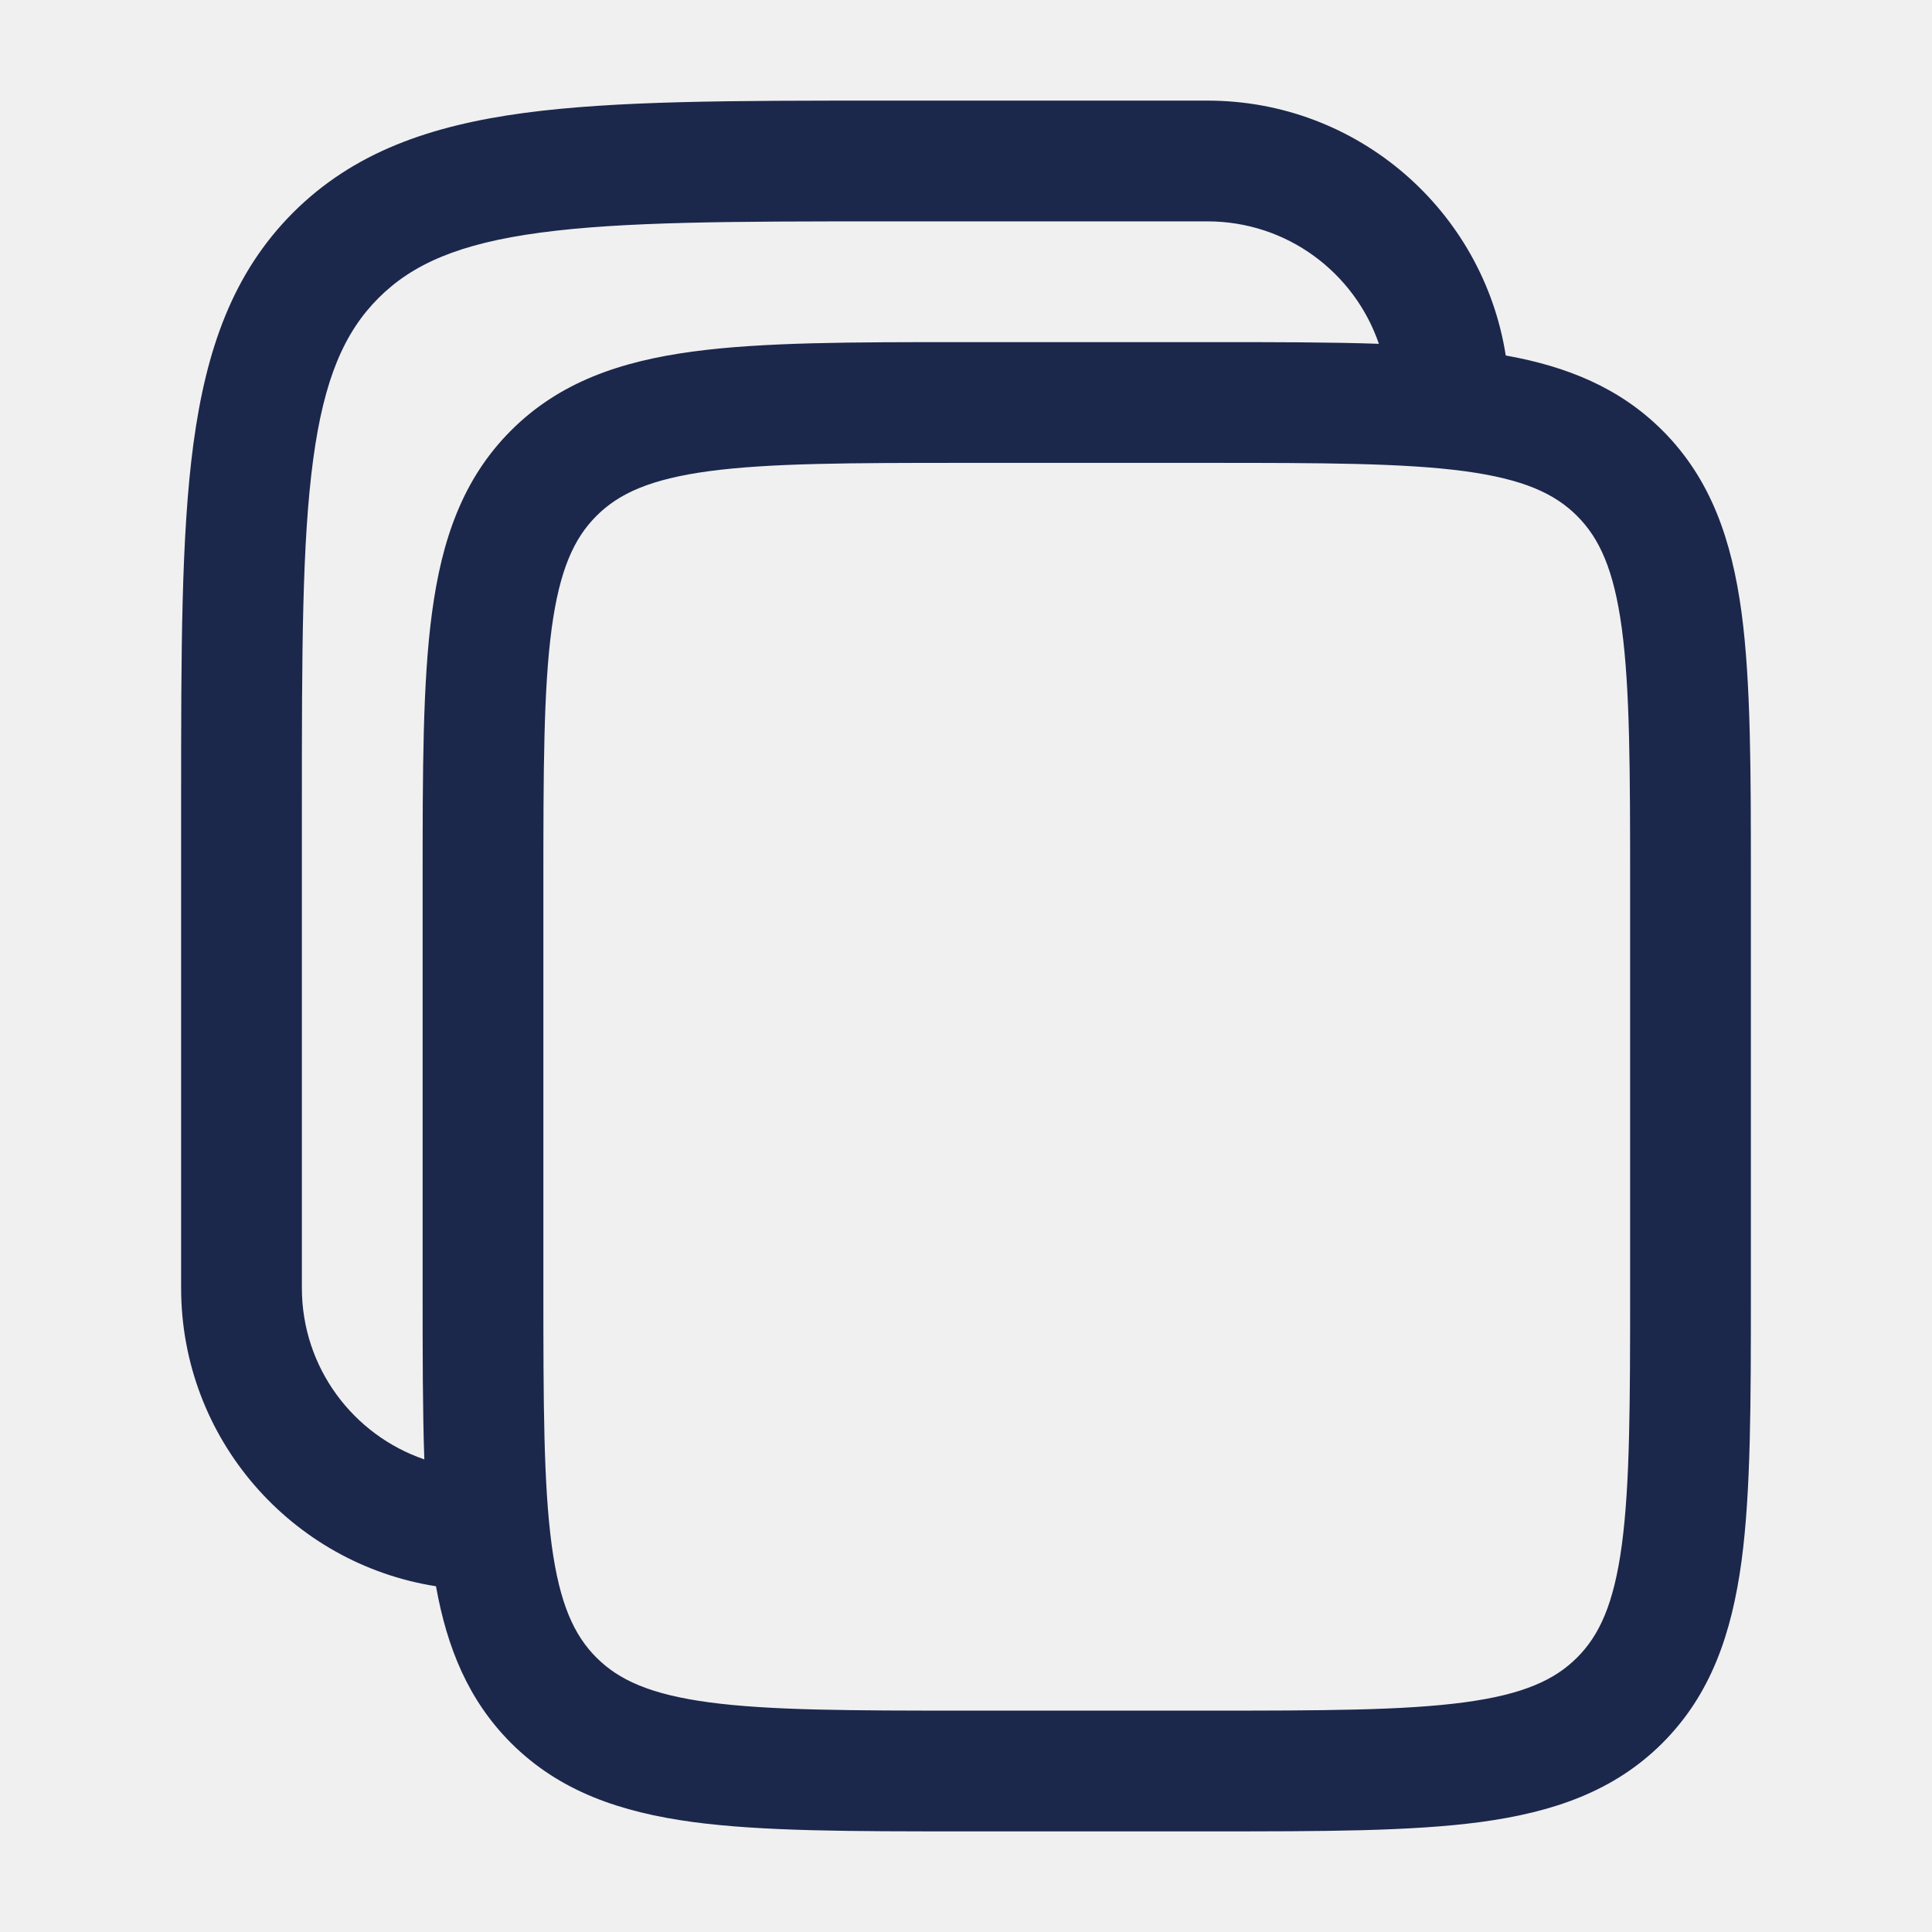
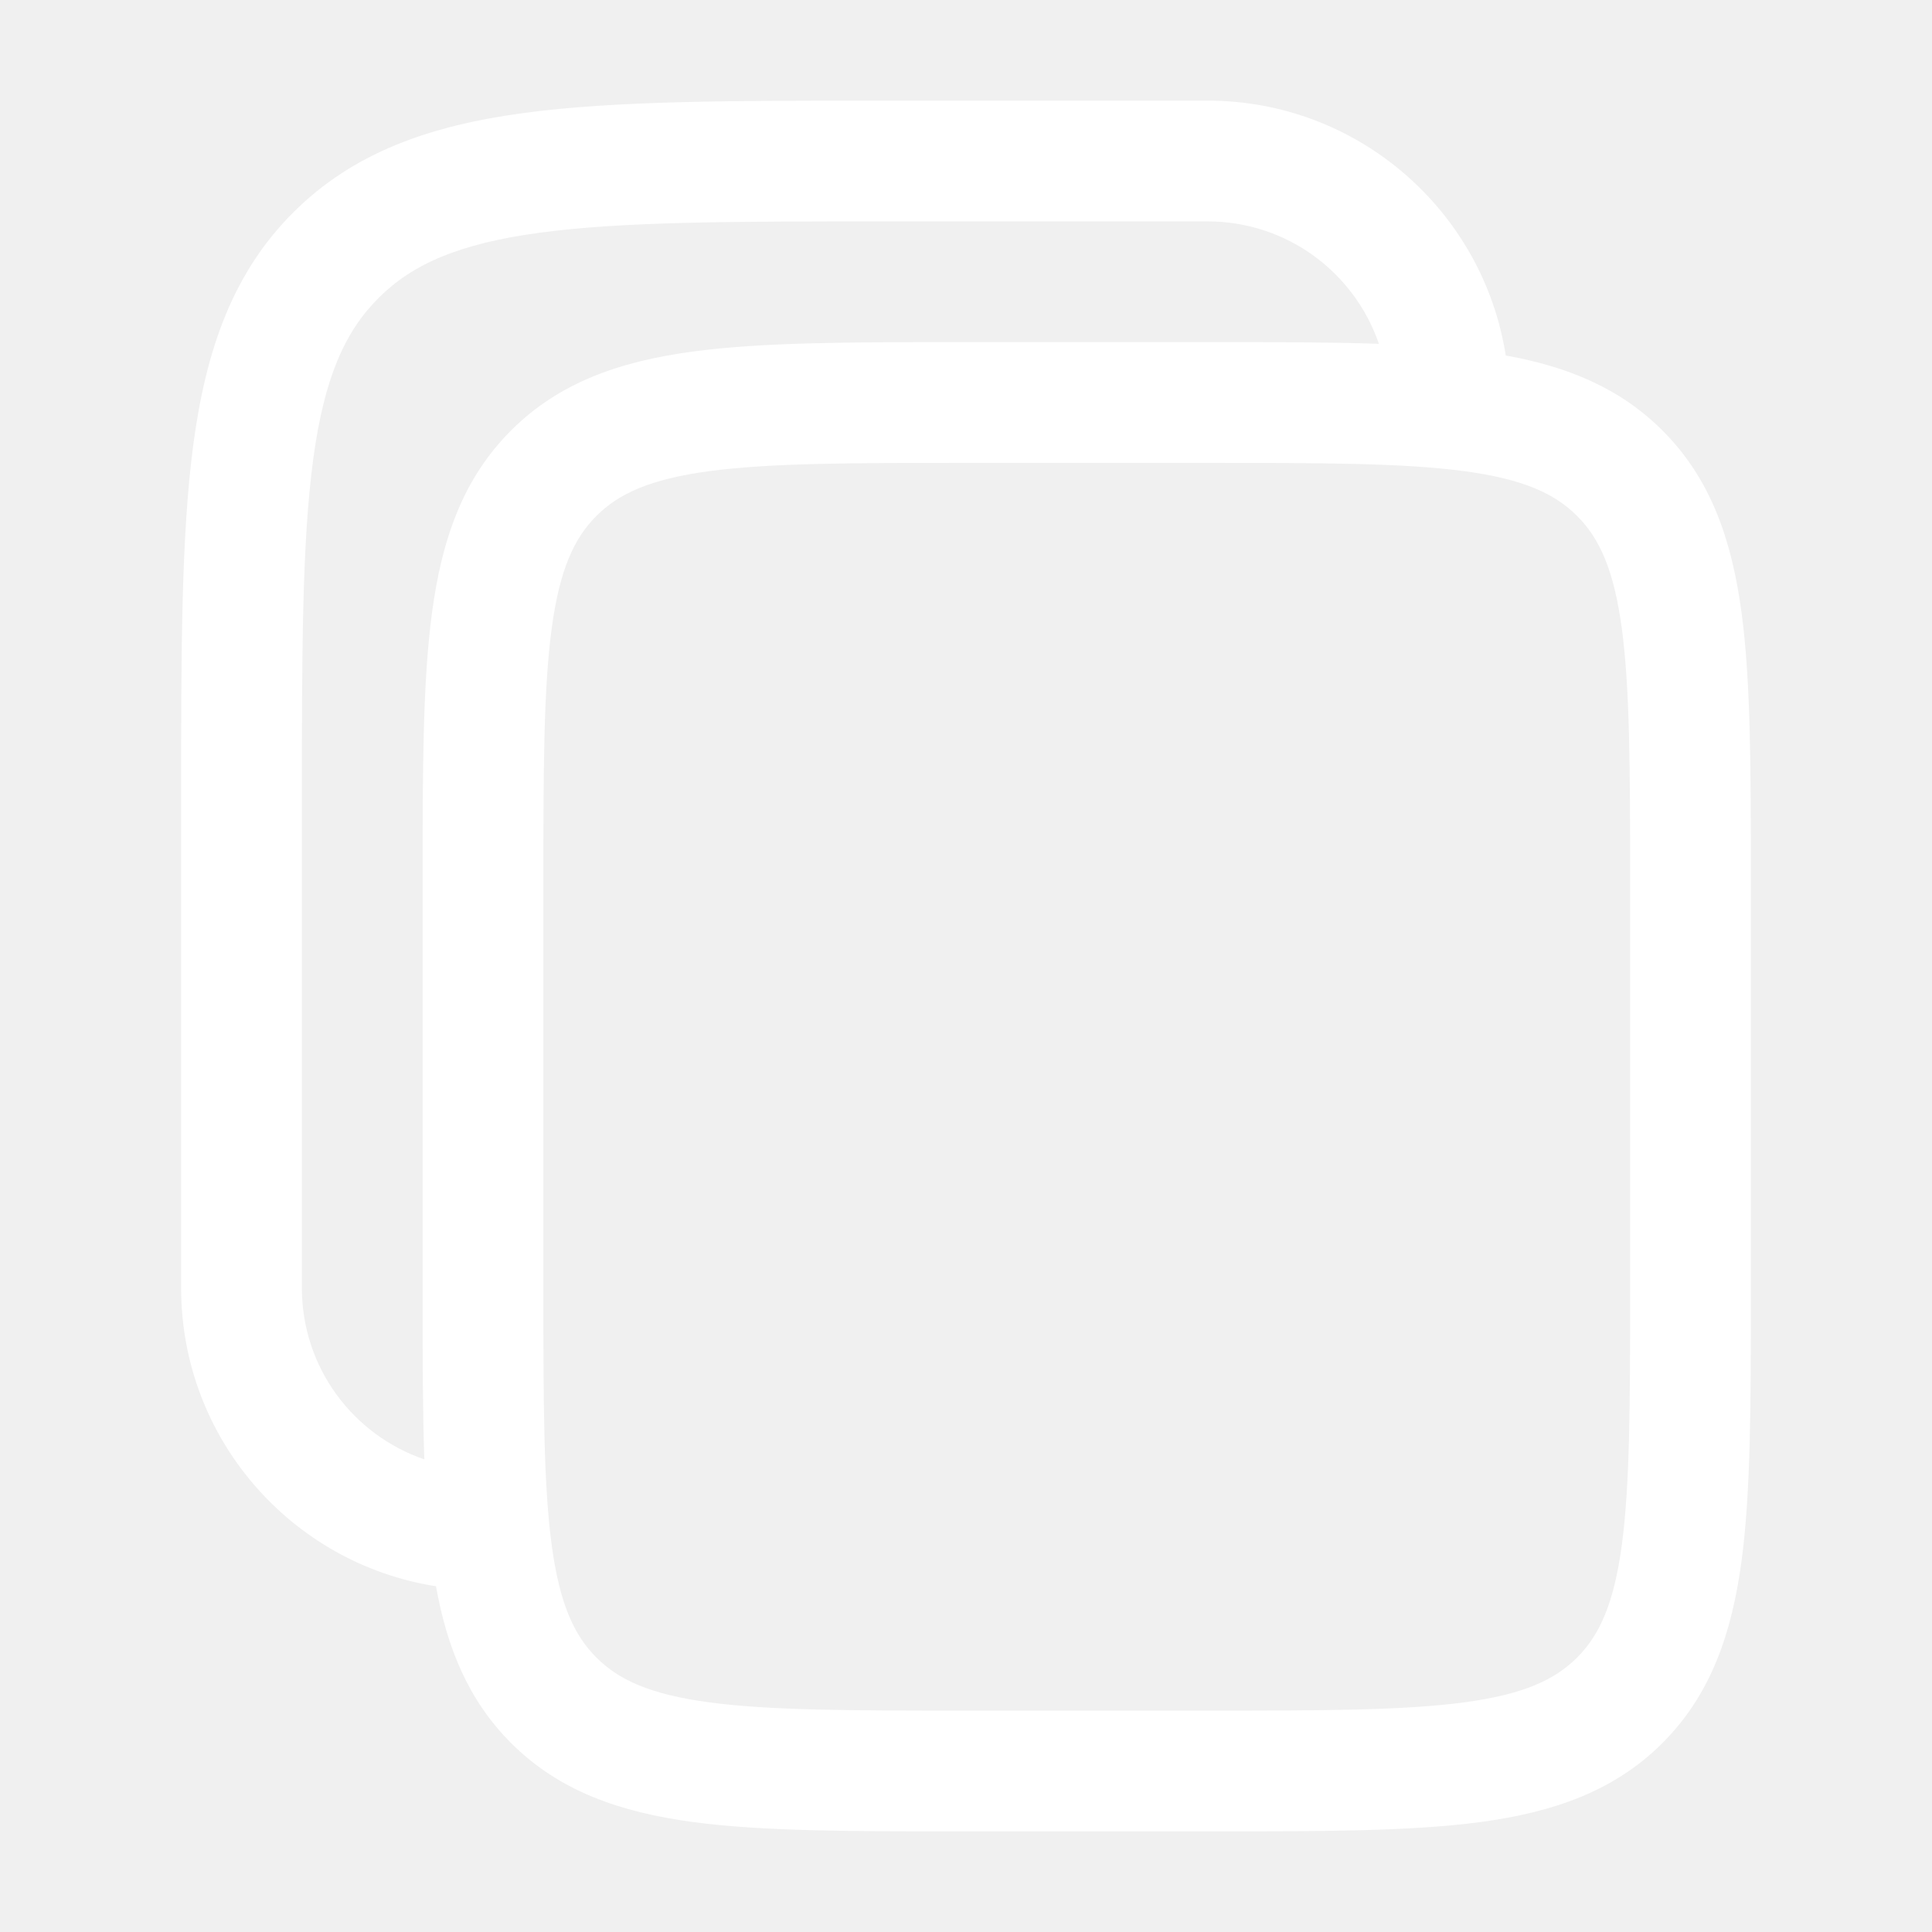
- <svg xmlns="http://www.w3.org/2000/svg" width="800px" height="800px" viewBox="0 0 24 24" fill="none">
-   <path fill-rule="evenodd" clip-rule="evenodd" d="M15 1.25H10.944C9.106 1.25 7.65 1.25 6.511 1.403C5.339 1.561 4.39 1.893 3.641 2.641C2.893 3.39 2.561 4.339 2.403 5.511C2.25 6.65 2.25 8.106 2.25 9.944V16C2.25 17.872 3.622 19.424 5.416 19.705C5.553 20.469 5.818 21.121 6.348 21.652C6.95 22.254 7.708 22.512 8.608 22.634C9.475 22.75 10.578 22.75 11.945 22.75H15.055C16.422 22.75 17.525 22.75 18.392 22.634C19.292 22.512 20.05 22.254 20.652 21.652C21.254 21.05 21.512 20.292 21.634 19.392C21.75 18.525 21.75 17.422 21.75 16.055V10.945C21.75 9.578 21.75 8.475 21.634 7.608C21.512 6.708 21.254 5.95 20.652 5.348C20.121 4.818 19.469 4.553 18.705 4.416C18.424 2.622 16.872 1.25 15 1.25ZM17.129 4.271C16.826 3.386 15.988 2.75 15 2.75H11C9.093 2.75 7.739 2.752 6.711 2.89C5.705 3.025 5.125 3.279 4.702 3.702C4.279 4.125 4.025 4.705 3.89 5.711C3.752 6.739 3.75 8.093 3.75 10V16C3.75 16.988 4.386 17.826 5.271 18.129C5.25 17.519 5.25 16.83 5.25 16.055V10.945C5.25 9.578 5.25 8.475 5.367 7.608C5.488 6.708 5.746 5.95 6.348 5.348C6.95 4.746 7.708 4.488 8.608 4.367C9.475 4.25 10.578 4.25 11.945 4.25H15.055C15.83 4.25 16.519 4.25 17.129 4.271ZM7.409 6.409C7.686 6.132 8.074 5.952 8.808 5.853C9.563 5.752 10.565 5.75 12 5.75H15C16.435 5.75 17.436 5.752 18.192 5.853C18.926 5.952 19.314 6.132 19.591 6.409C19.868 6.686 20.048 7.074 20.147 7.808C20.248 8.563 20.25 9.565 20.25 11V16C20.25 17.435 20.248 18.436 20.147 19.192C20.048 19.926 19.868 20.314 19.591 20.591C19.314 20.868 18.926 21.048 18.192 21.147C17.436 21.248 16.435 21.25 15 21.25H12C10.565 21.25 9.563 21.248 8.808 21.147C8.074 21.048 7.686 20.868 7.409 20.591C7.132 20.314 6.952 19.926 6.853 19.192C6.752 18.436 6.75 17.435 6.75 16V11C6.75 9.565 6.752 8.563 6.853 7.808C6.952 7.074 7.132 6.686 7.409 6.409Z" fill="#1C274C" />
+ <svg xmlns="http://www.w3.org/2000/svg" width="24" height="24" viewBox="0 0 24 24" fill="none">
+   <path fill-rule="evenodd" clip-rule="evenodd" d="M15 1.25H10.944C9.106 1.25 7.65 1.25 6.511 1.403C5.339 1.561 4.39 1.893 3.641 2.641C2.893 3.39 2.561 4.339 2.403 5.511C2.25 6.65 2.25 8.106 2.25 9.944V16C2.25 17.872 3.622 19.424 5.416 19.705C5.553 20.469 5.818 21.121 6.348 21.652C6.95 22.254 7.708 22.512 8.608 22.634C9.475 22.75 10.578 22.75 11.945 22.75H15.055C16.422 22.75 17.525 22.75 18.392 22.634C19.292 22.512 20.05 22.254 20.652 21.652C21.254 21.05 21.512 20.292 21.634 19.392C21.75 18.525 21.75 17.422 21.75 16.055V10.945C21.75 9.578 21.75 8.475 21.634 7.608C21.512 6.708 21.254 5.95 20.652 5.348C20.121 4.818 19.469 4.553 18.705 4.416C18.424 2.622 16.872 1.25 15 1.25ZM17.129 4.271C16.826 3.386 15.988 2.75 15 2.75H11C9.093 2.75 7.739 2.752 6.711 2.89C5.705 3.025 5.125 3.279 4.702 3.702C4.279 4.125 4.025 4.705 3.89 5.711C3.752 6.739 3.75 8.093 3.75 10V16C3.75 16.988 4.386 17.826 5.271 18.129C5.25 17.519 5.25 16.83 5.25 16.055V10.945C5.25 9.578 5.25 8.475 5.367 7.608C5.488 6.708 5.746 5.95 6.348 5.348C6.95 4.746 7.708 4.488 8.608 4.367C9.475 4.25 10.578 4.25 11.945 4.25H15.055C15.83 4.25 16.519 4.25 17.129 4.271ZM7.409 6.409C7.686 6.132 8.074 5.952 8.808 5.853C9.563 5.752 10.565 5.75 12 5.75H15C16.435 5.75 17.436 5.752 18.192 5.853C18.926 5.952 19.314 6.132 19.591 6.409C19.868 6.686 20.048 7.074 20.147 7.808C20.248 8.563 20.25 9.565 20.25 11V16C20.25 17.435 20.248 18.436 20.147 19.192C20.048 19.926 19.868 20.314 19.591 20.591C19.314 20.868 18.926 21.048 18.192 21.147C17.436 21.248 16.435 21.25 15 21.25H12C10.565 21.25 9.563 21.248 8.808 21.147C8.074 21.048 7.686 20.868 7.409 20.591C7.132 20.314 6.952 19.926 6.853 19.192C6.752 18.436 6.75 17.435 6.75 16V11C6.75 9.565 6.752 8.563 6.853 7.808C6.952 7.074 7.132 6.686 7.409 6.409Z" fill="#fff" />
</svg>
